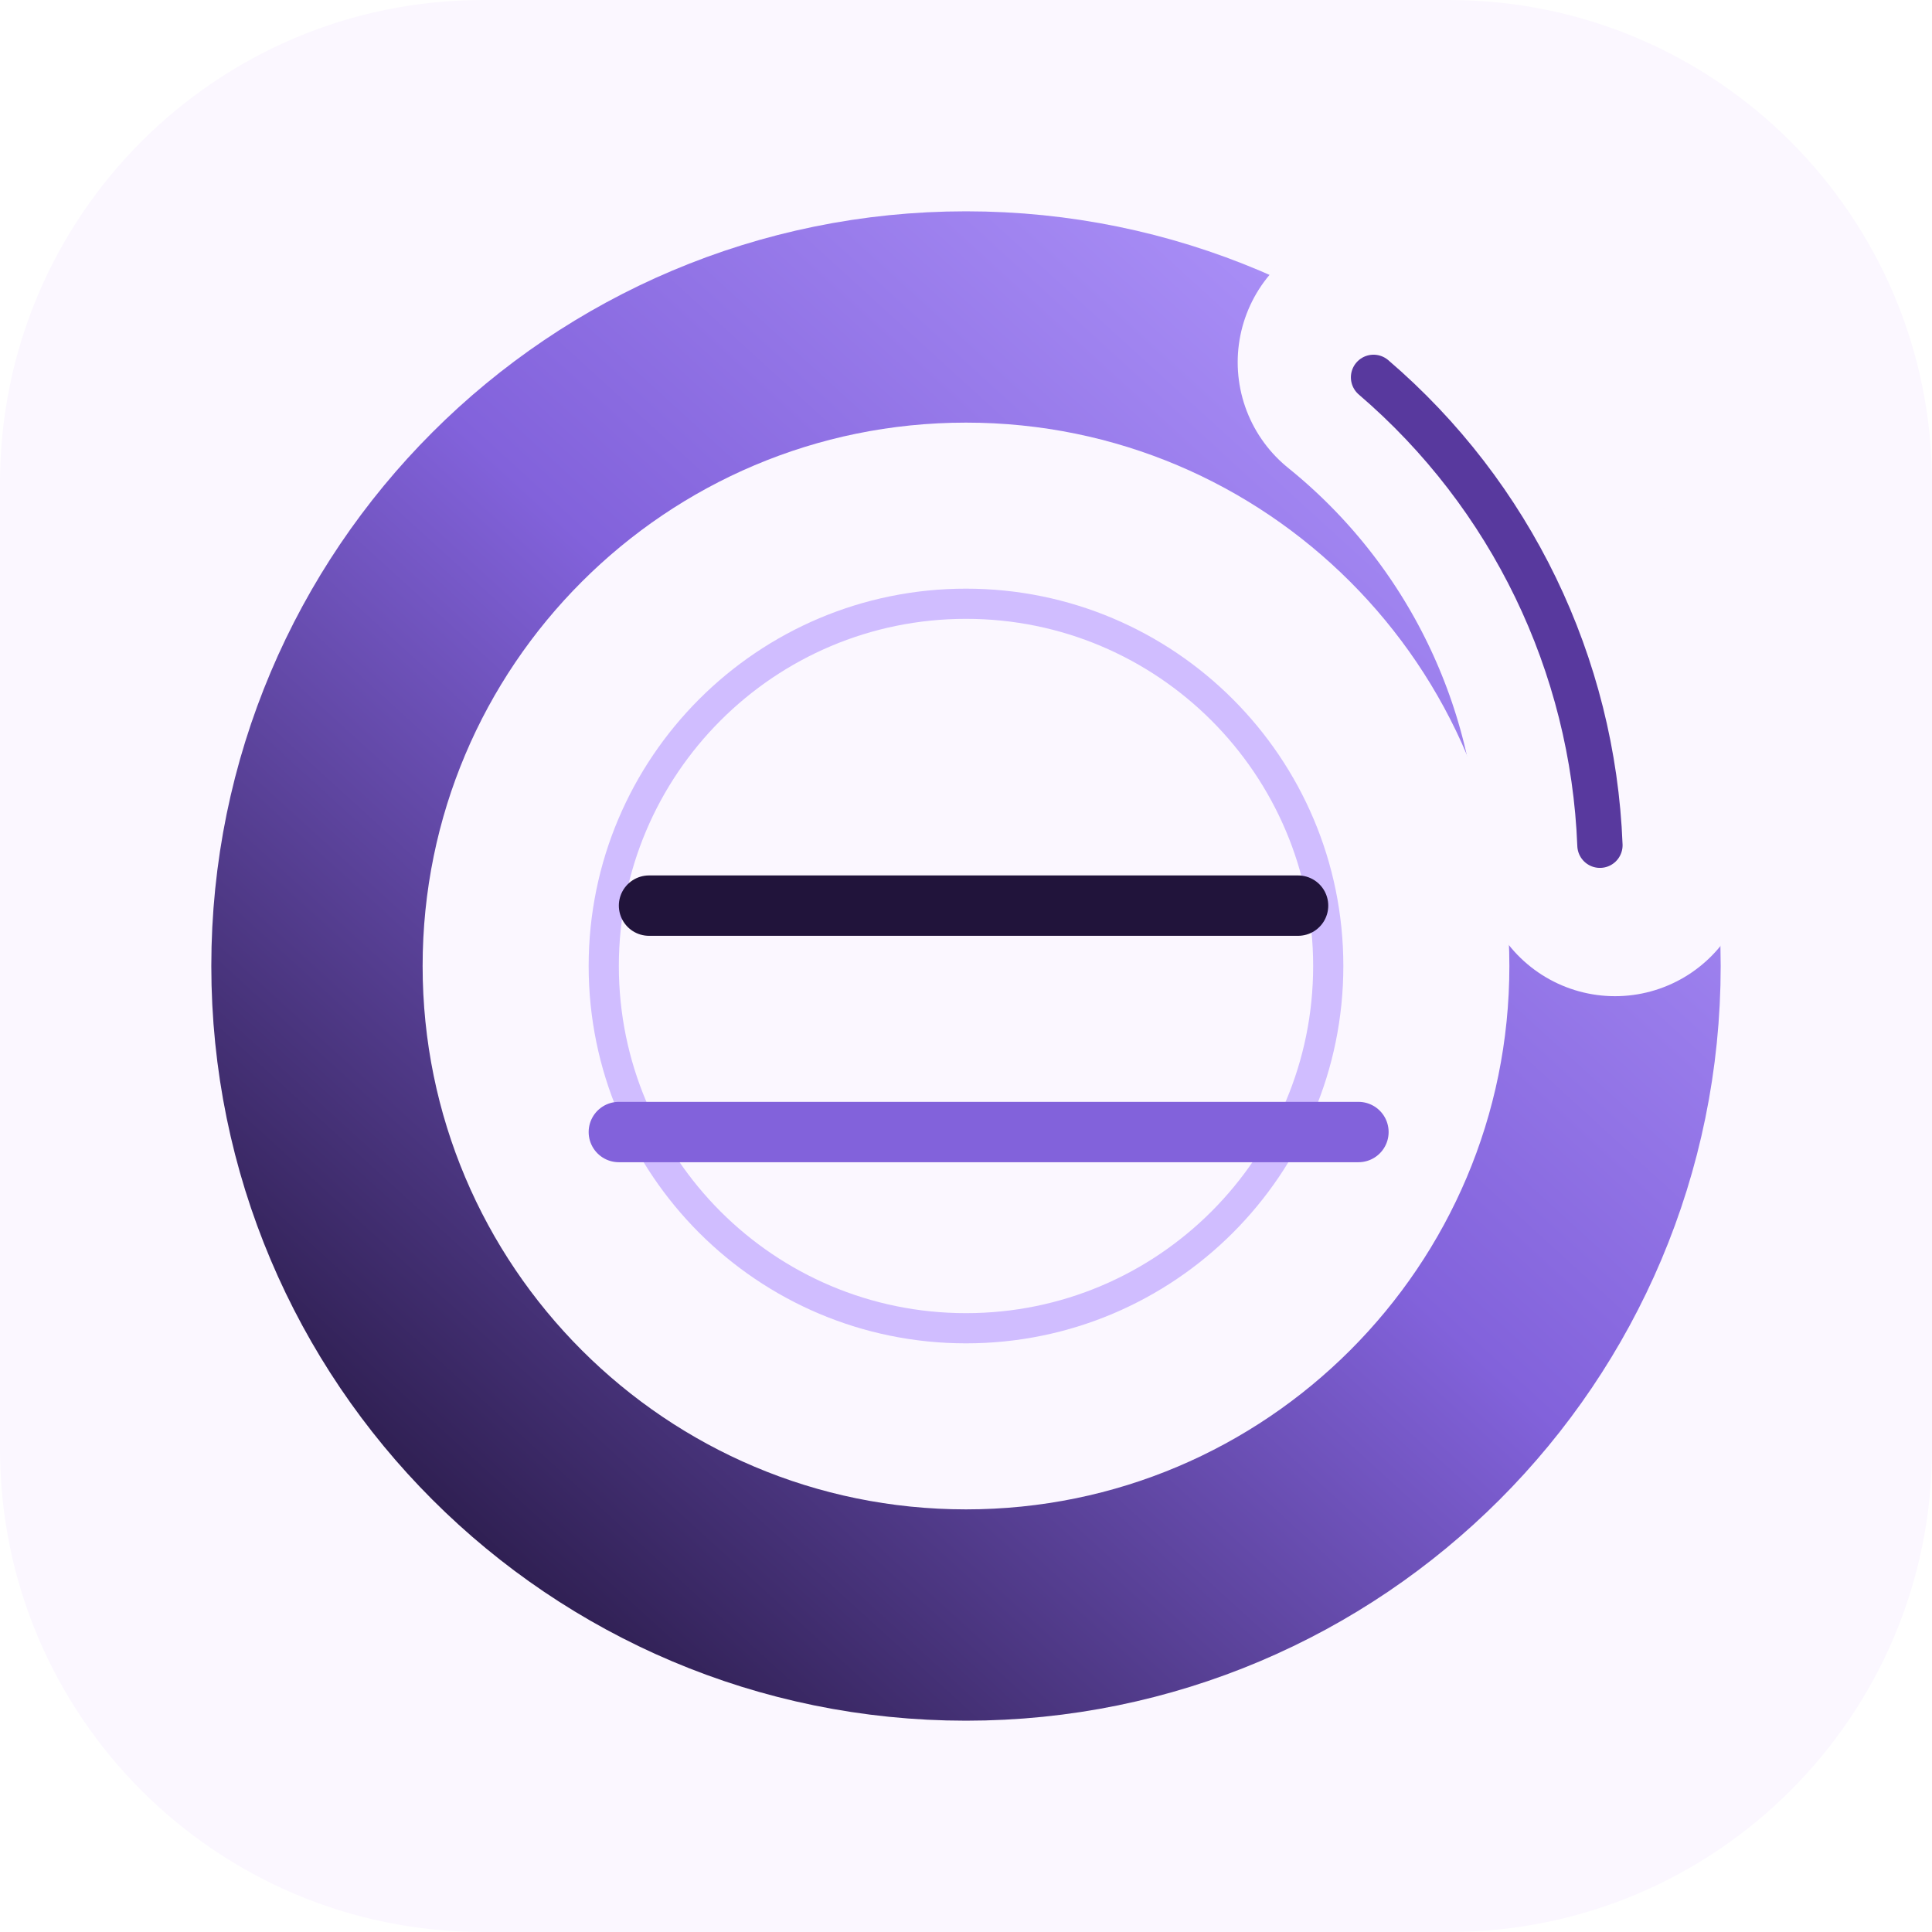
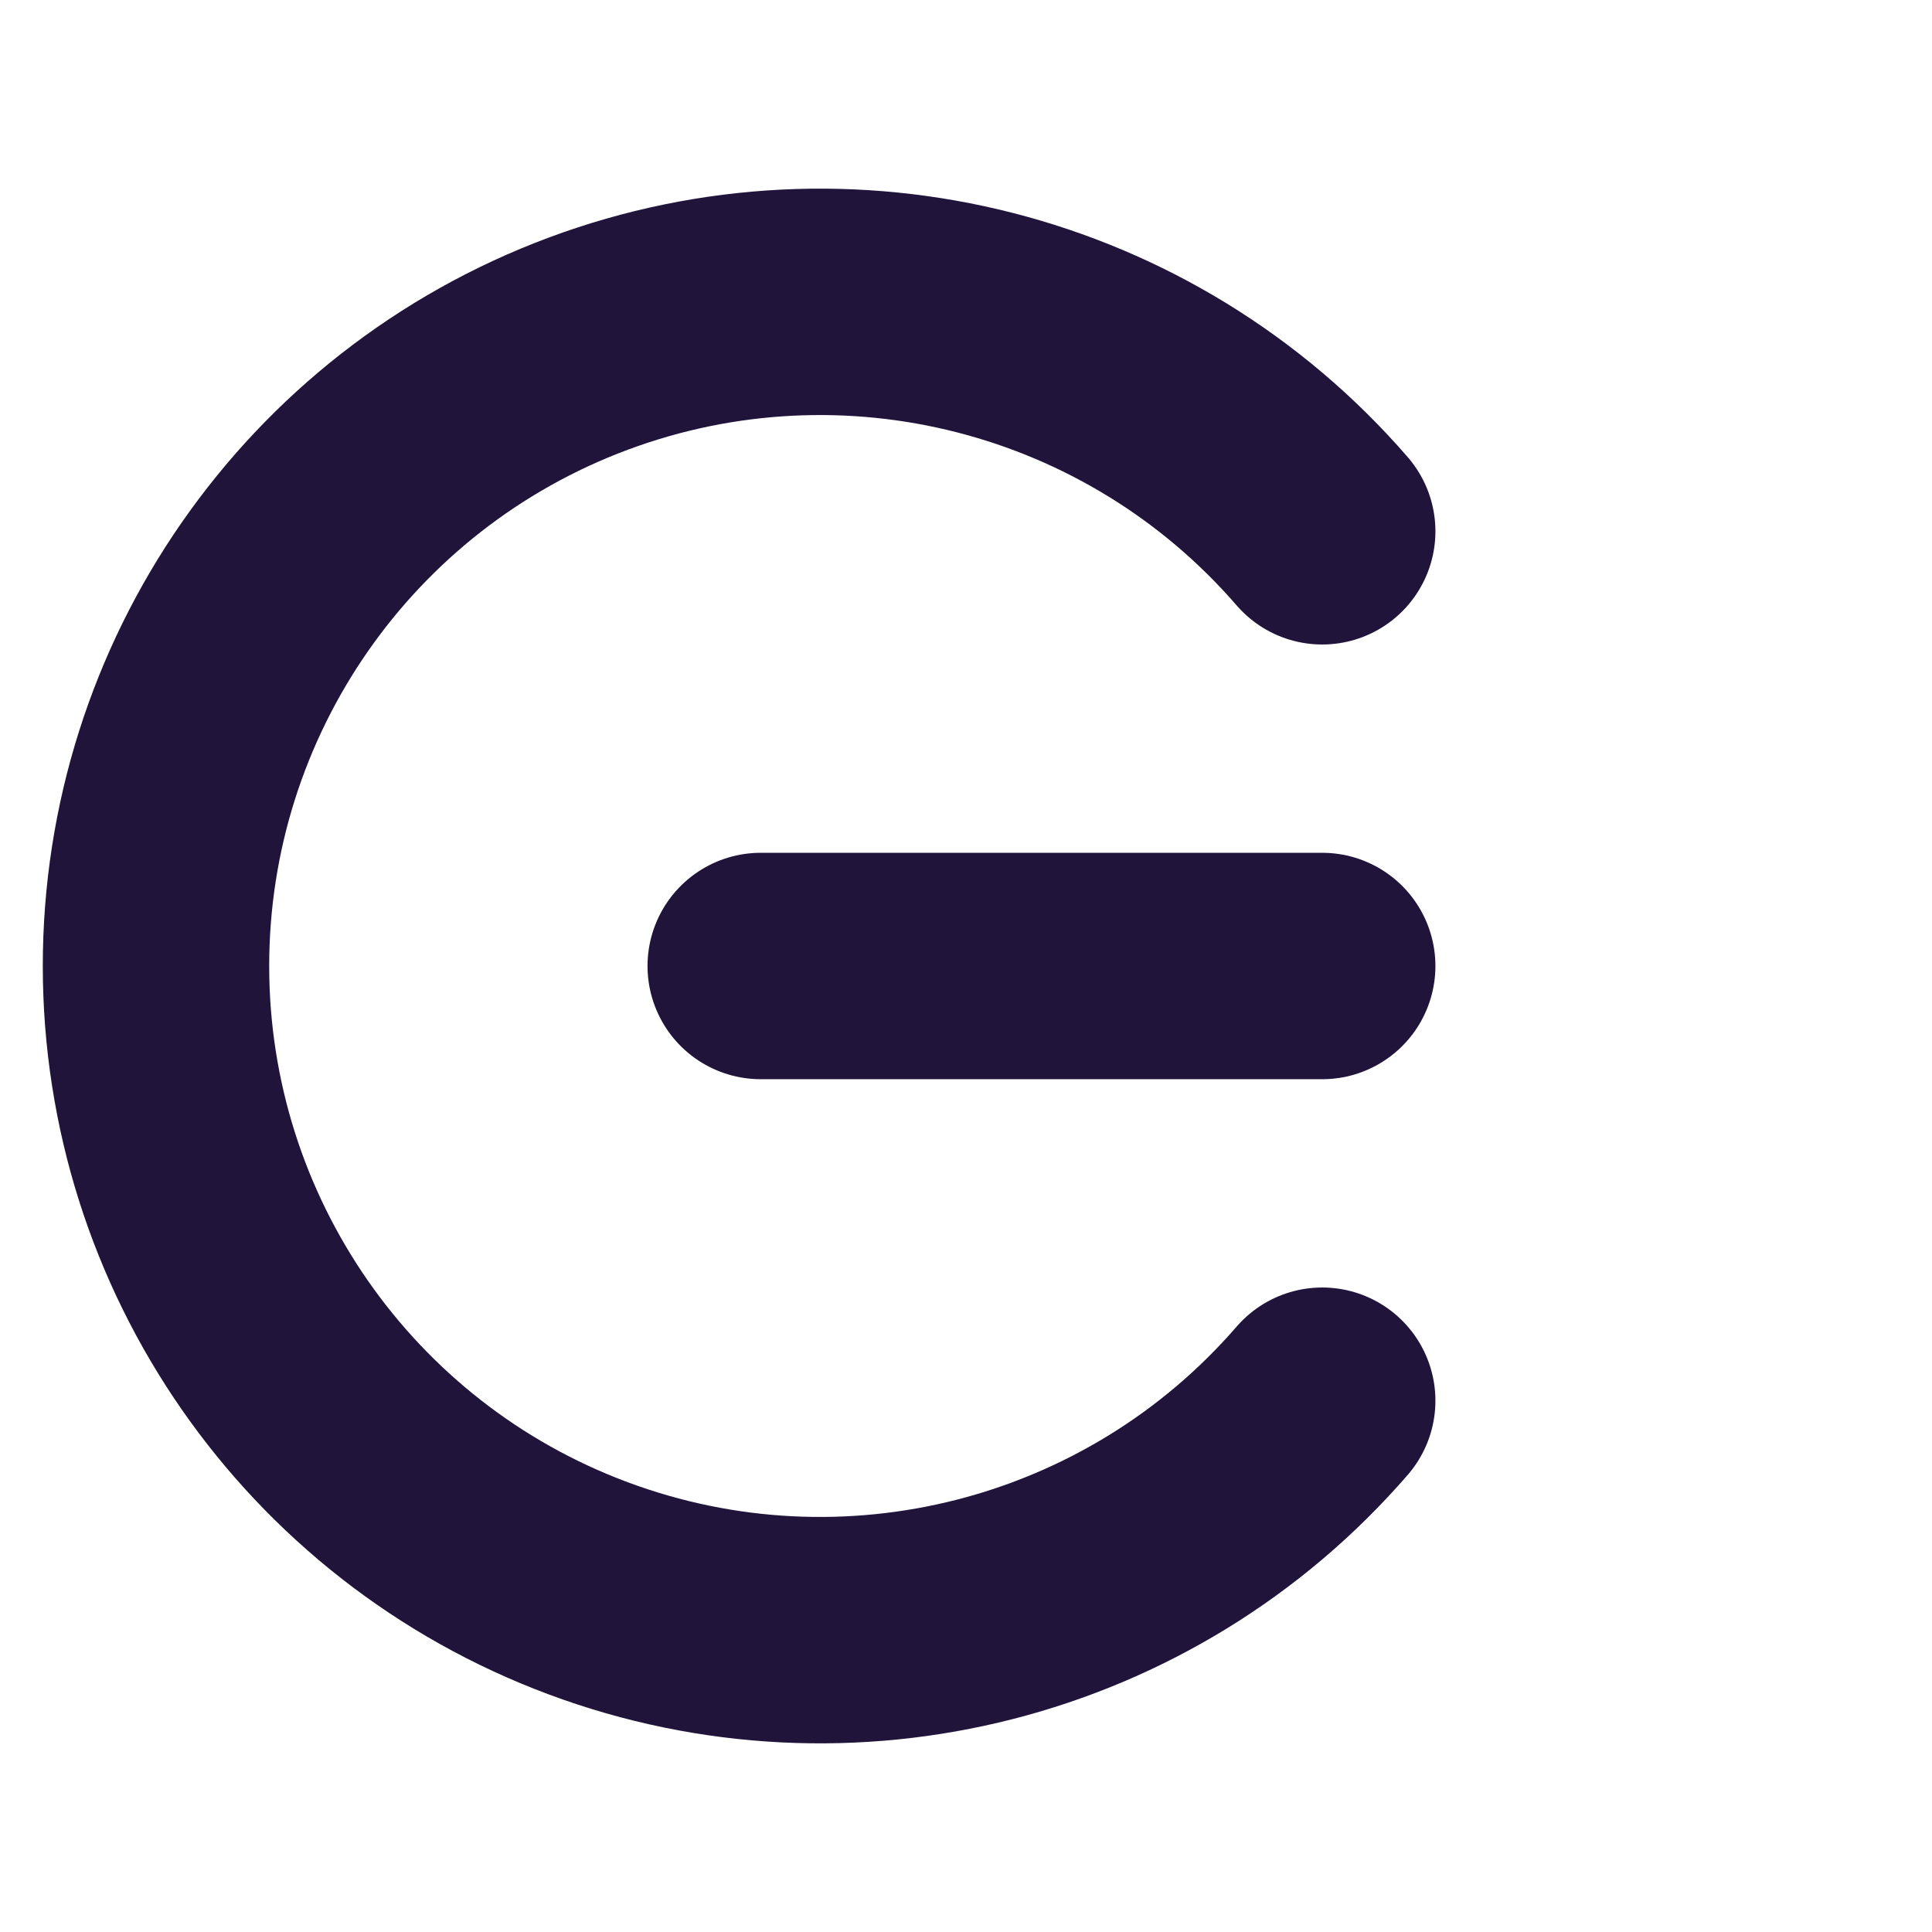
<svg xmlns="http://www.w3.org/2000/svg" viewBox="0 0 128 128" width="128" height="128" role="img">
-   <defs>
-     <linearGradient id="aperture" x1="24" y1="108" x2="106" y2="18" gradientUnits="userSpaceOnUse">
-       <stop offset="0" stop-color="#21143b" />
-       <stop offset=".52" stop-color="#8262db" />
-       <stop offset="1" stop-color="#b59cff" />
-     </linearGradient>
-   </defs>
-   <rect width="128" height="128" rx="32" fill="#fbf7ff" />
-   <circle cx="64" cy="64" r="43" fill="none" stroke="url(#aperture)" stroke-width="14" />
-   <circle cx="64" cy="64" r="24" fill="none" stroke="#d0bdff" stroke-width="2" />
-   <path d="M91 24A43 43 0 0 1 107 57" fill="none" stroke="#fbf7ff" stroke-width="18" stroke-linecap="round" />
-   <path d="M91 25A43 43 0 0 1 106 56" fill="none" stroke="#58399e" stroke-width="3" stroke-linecap="round" />
-   <path d="M43 60H86" fill="none" stroke="#21143b" stroke-width="4" stroke-linecap="round" />
-   <path d="M41 75H90" fill="none" stroke="#8262db" stroke-width="4" stroke-linecap="round" />
+   <path d="M87.6 35.2A44 44 0 1 0 87.6 92.8M87.6 64H50.4" fill="none" stroke="#21143b" stroke-width="15" stroke-linecap="round" stroke-linejoin="round" />
</svg>
